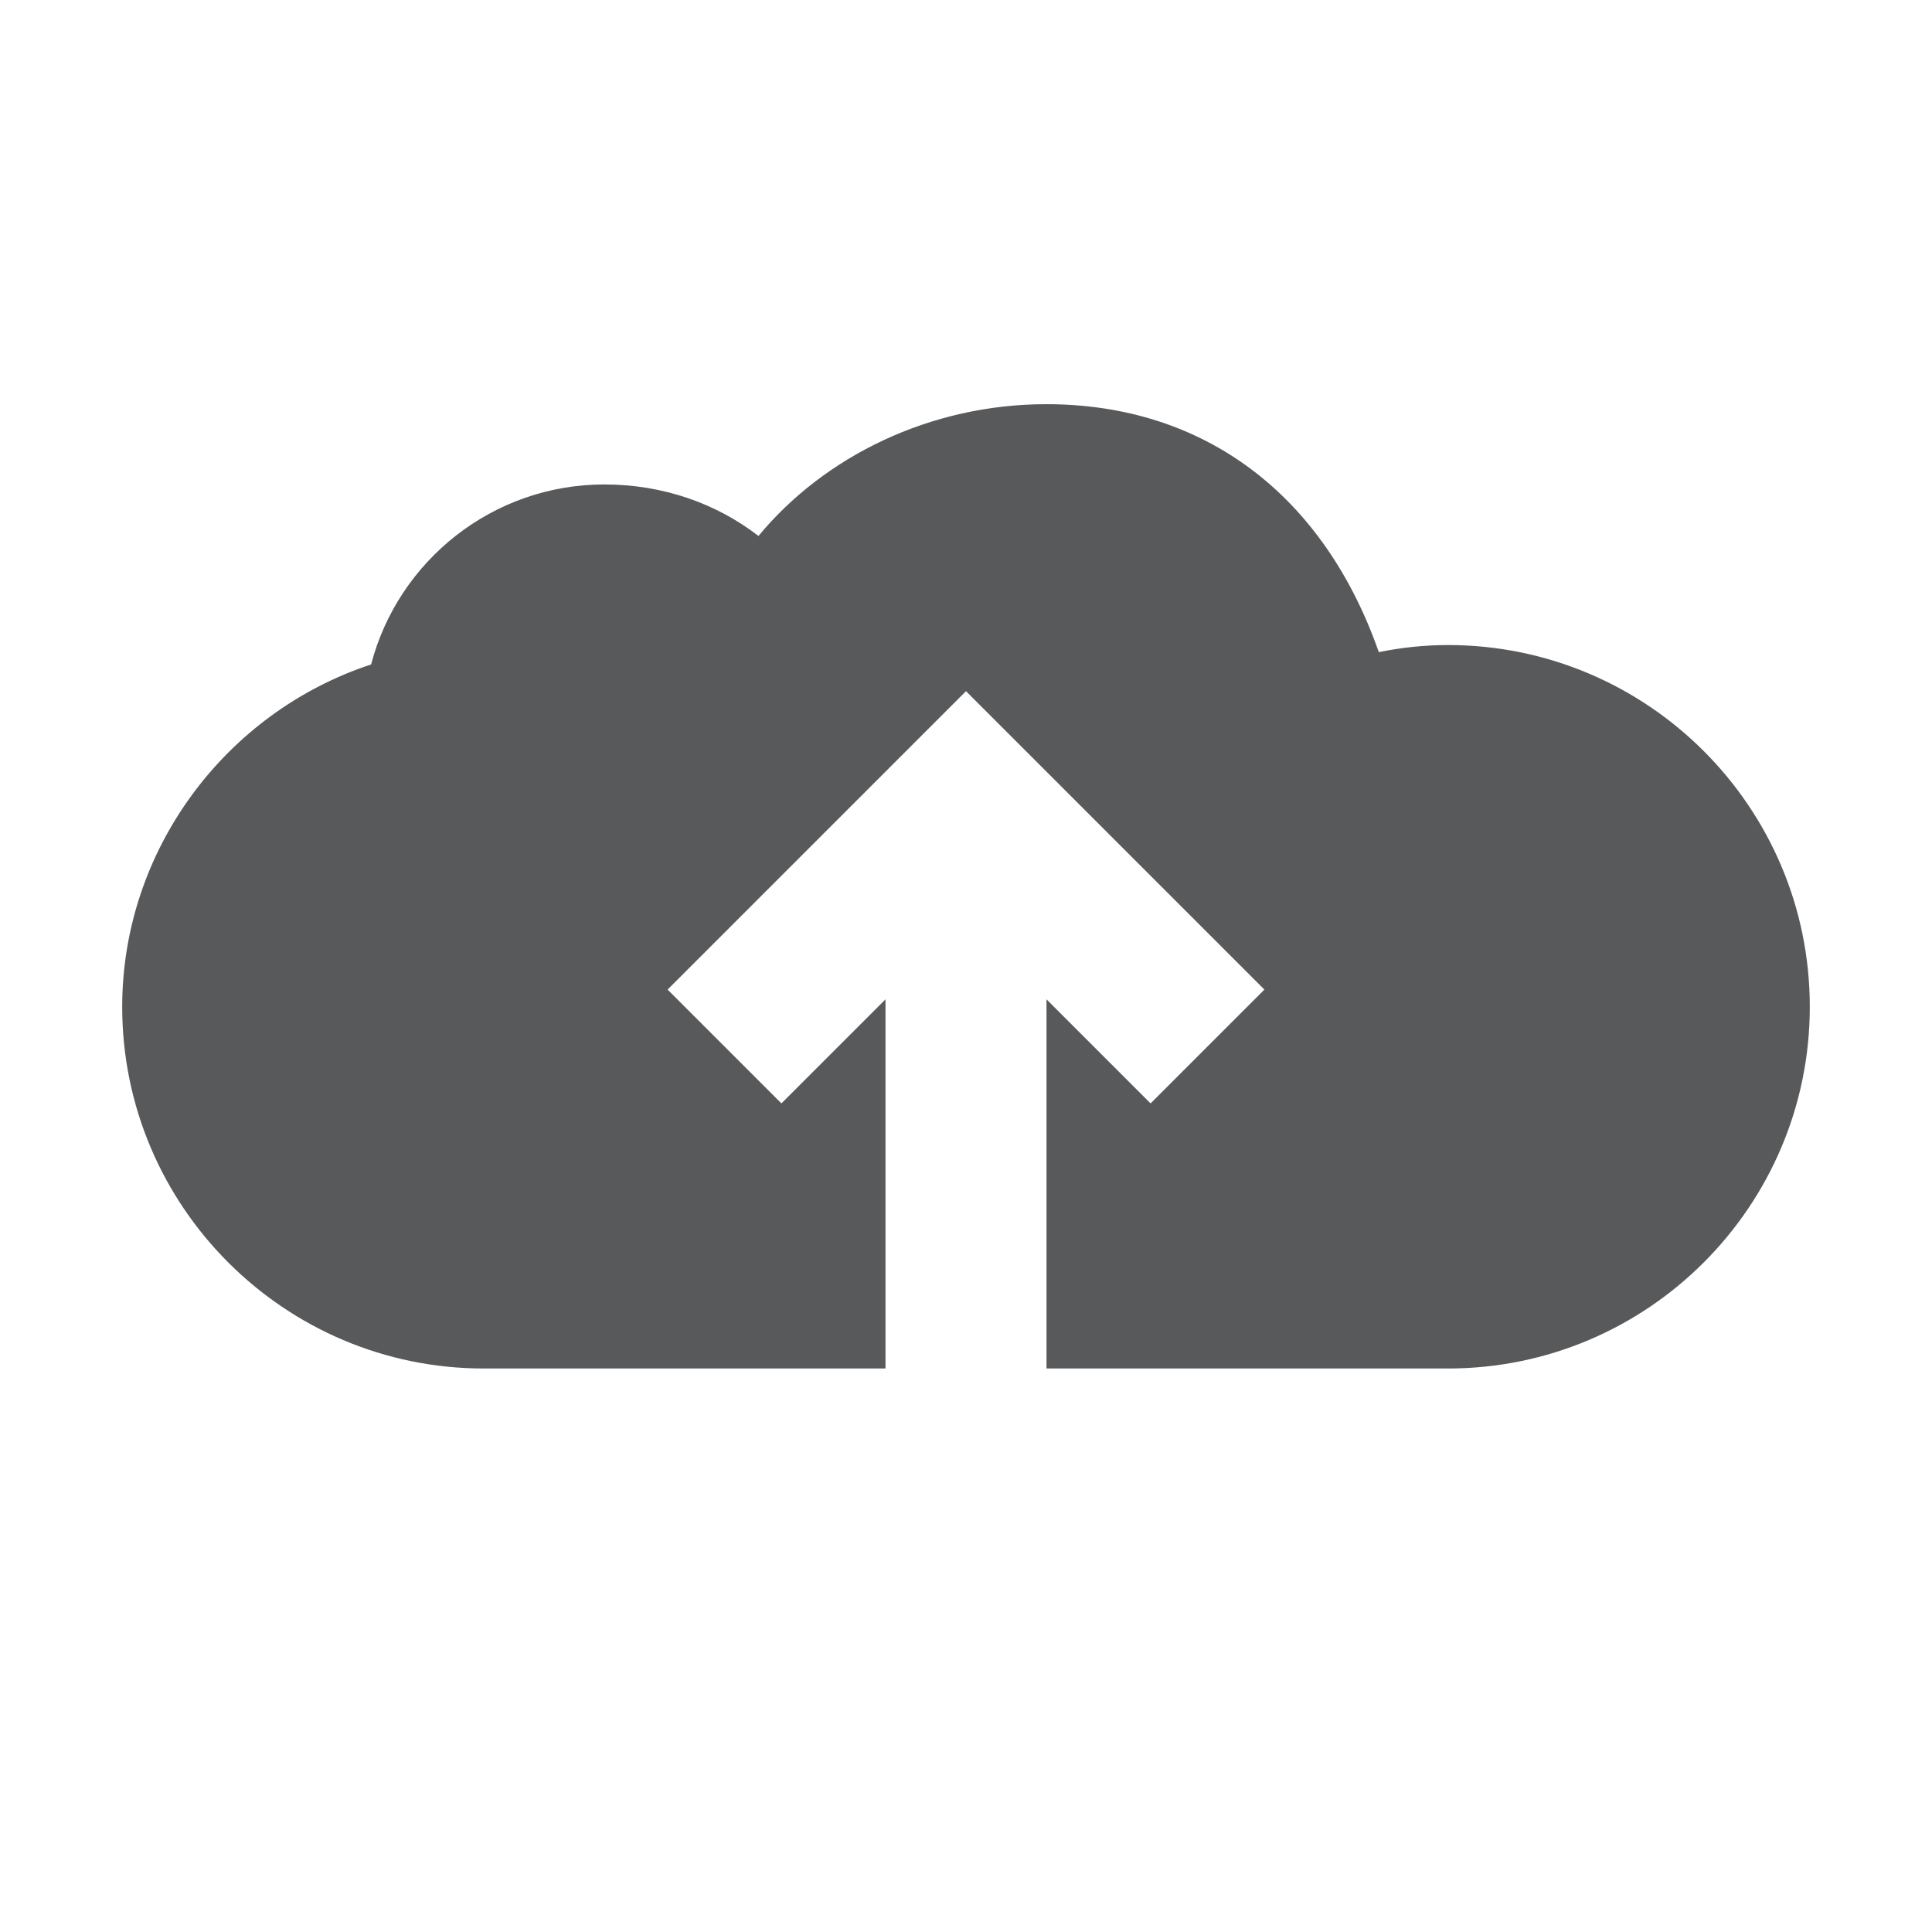
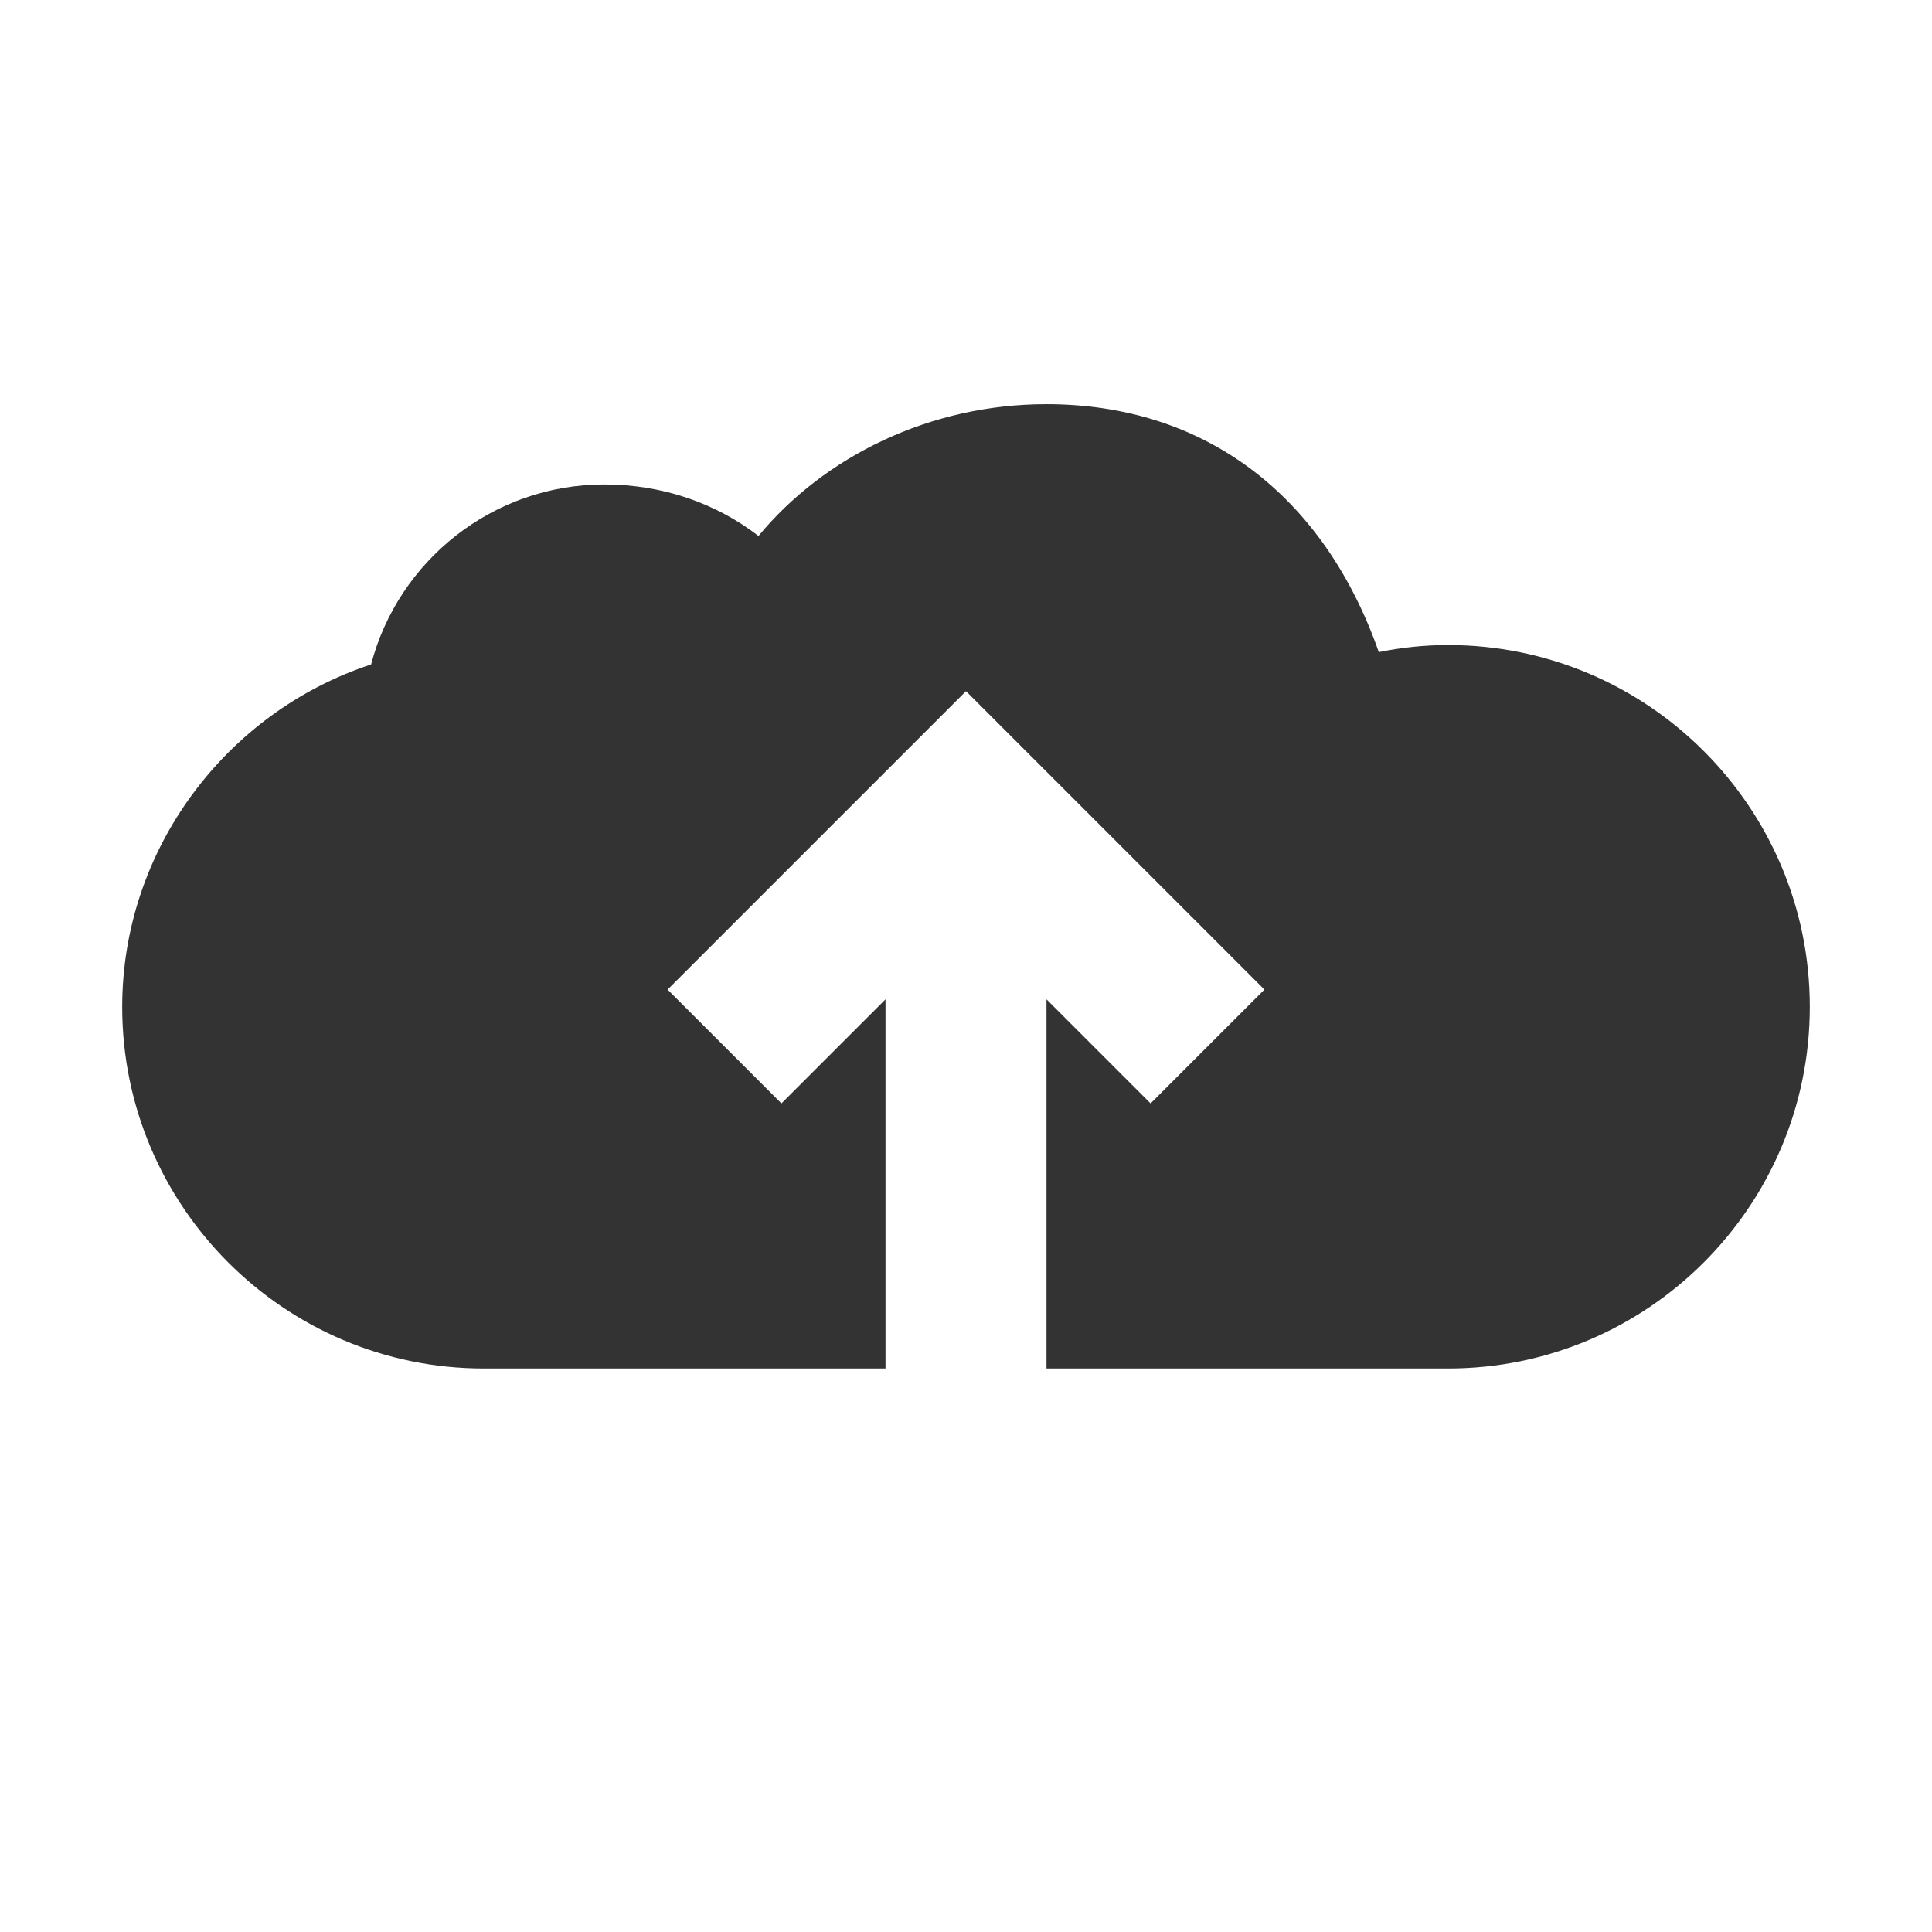
<svg xmlns="http://www.w3.org/2000/svg" viewBox="0 0 24 24" enable-background="new 0 0 24 24">
-   <path fill="#58595B" d="M17.988 8.013c-.29 0-.576.03-.86.088-.683-1.95-2.165-3.08-4.13-3.08-1.447 0-2.76.65-3.576 1.637-.52-.402-1.184-.64-1.914-.64-1.39 0-2.562.95-2.898 2.236-1.81.596-3.092 2.306-3.092 4.254C1.518 14.984 3.533 17 6.01 17H11v-4.586l-1.293 1.293-1.414-1.414L12 8.586l3.707 3.707-1.414 1.414L13 12.414V17h4.988c2.48 0 4.494-2.016 4.494-4.493 0-2.48-2.015-4.494-4.494-4.494z" />
+   <path fill="#333" d="M17.988 8.013c-.29 0-.576.03-.86.088-.683-1.95-2.165-3.08-4.13-3.08-1.447 0-2.76.65-3.576 1.637-.52-.402-1.184-.64-1.914-.64-1.39 0-2.562.95-2.898 2.236-1.81.596-3.092 2.306-3.092 4.254C1.518 14.984 3.533 17 6.01 17H11v-4.586l-1.293 1.293-1.414-1.414L12 8.586l3.707 3.707-1.414 1.414L13 12.414V17h4.988c2.48 0 4.494-2.016 4.494-4.493 0-2.48-2.015-4.494-4.494-4.494z" />
</svg>
